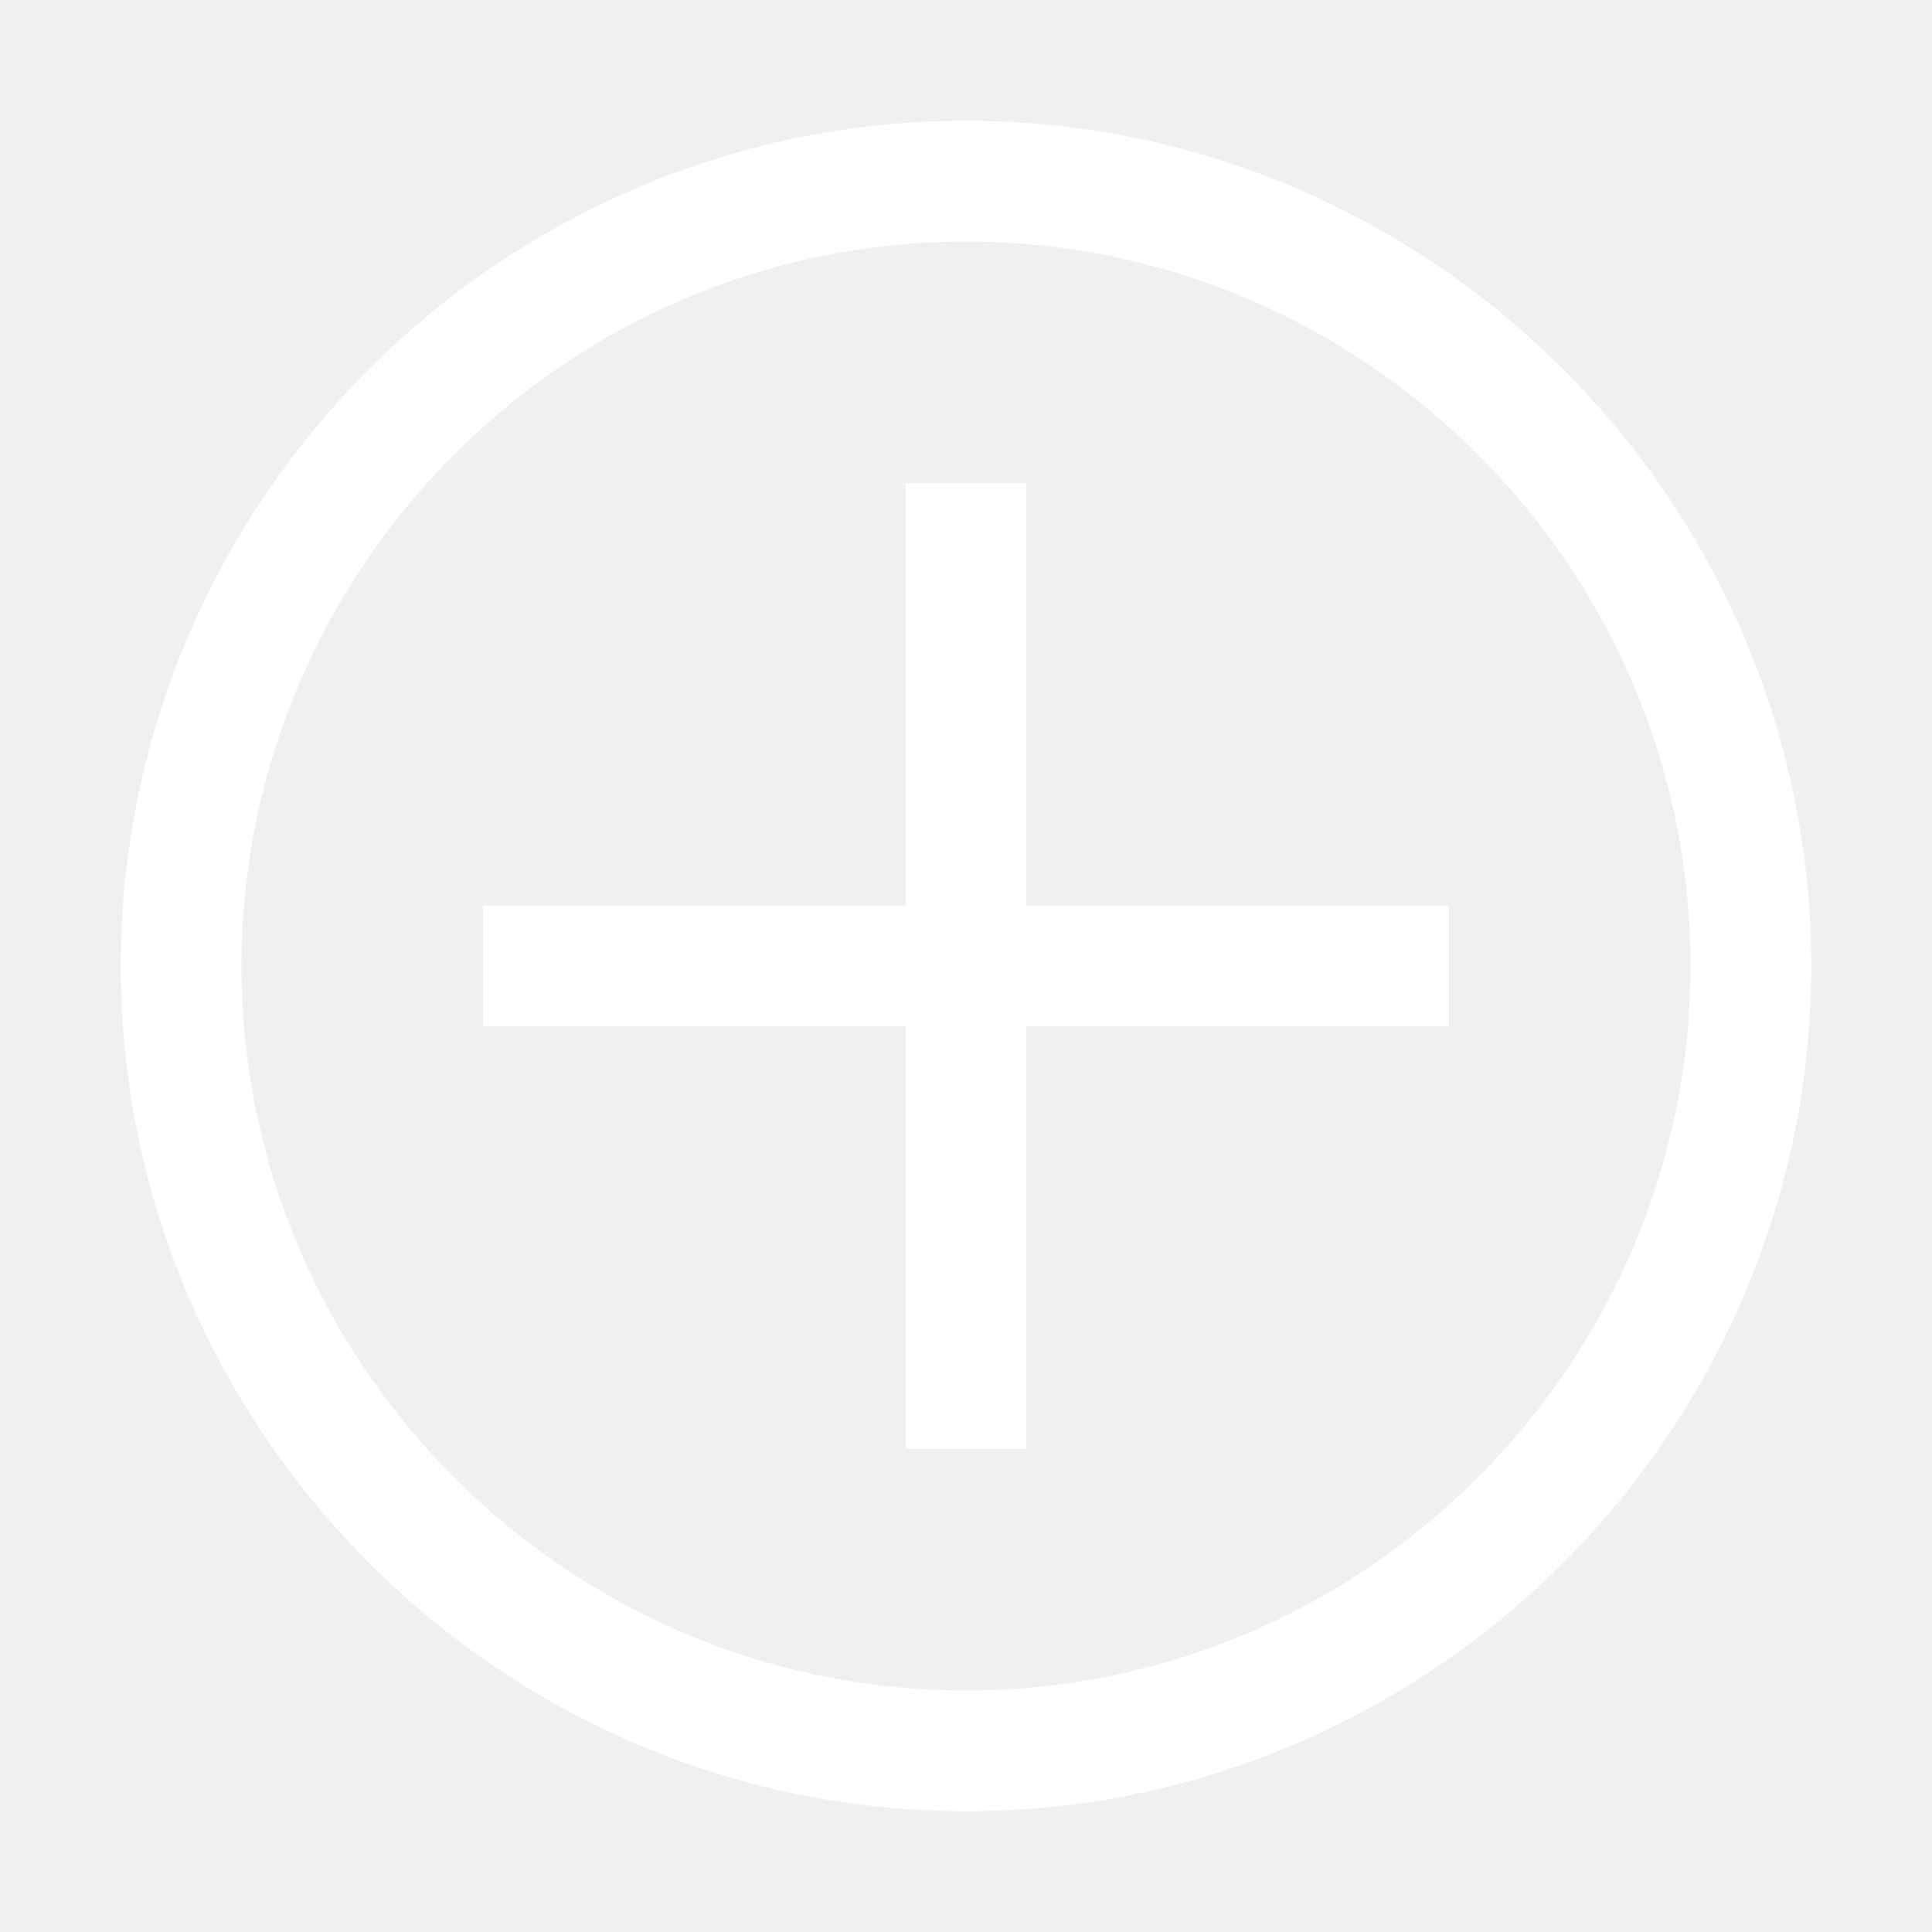
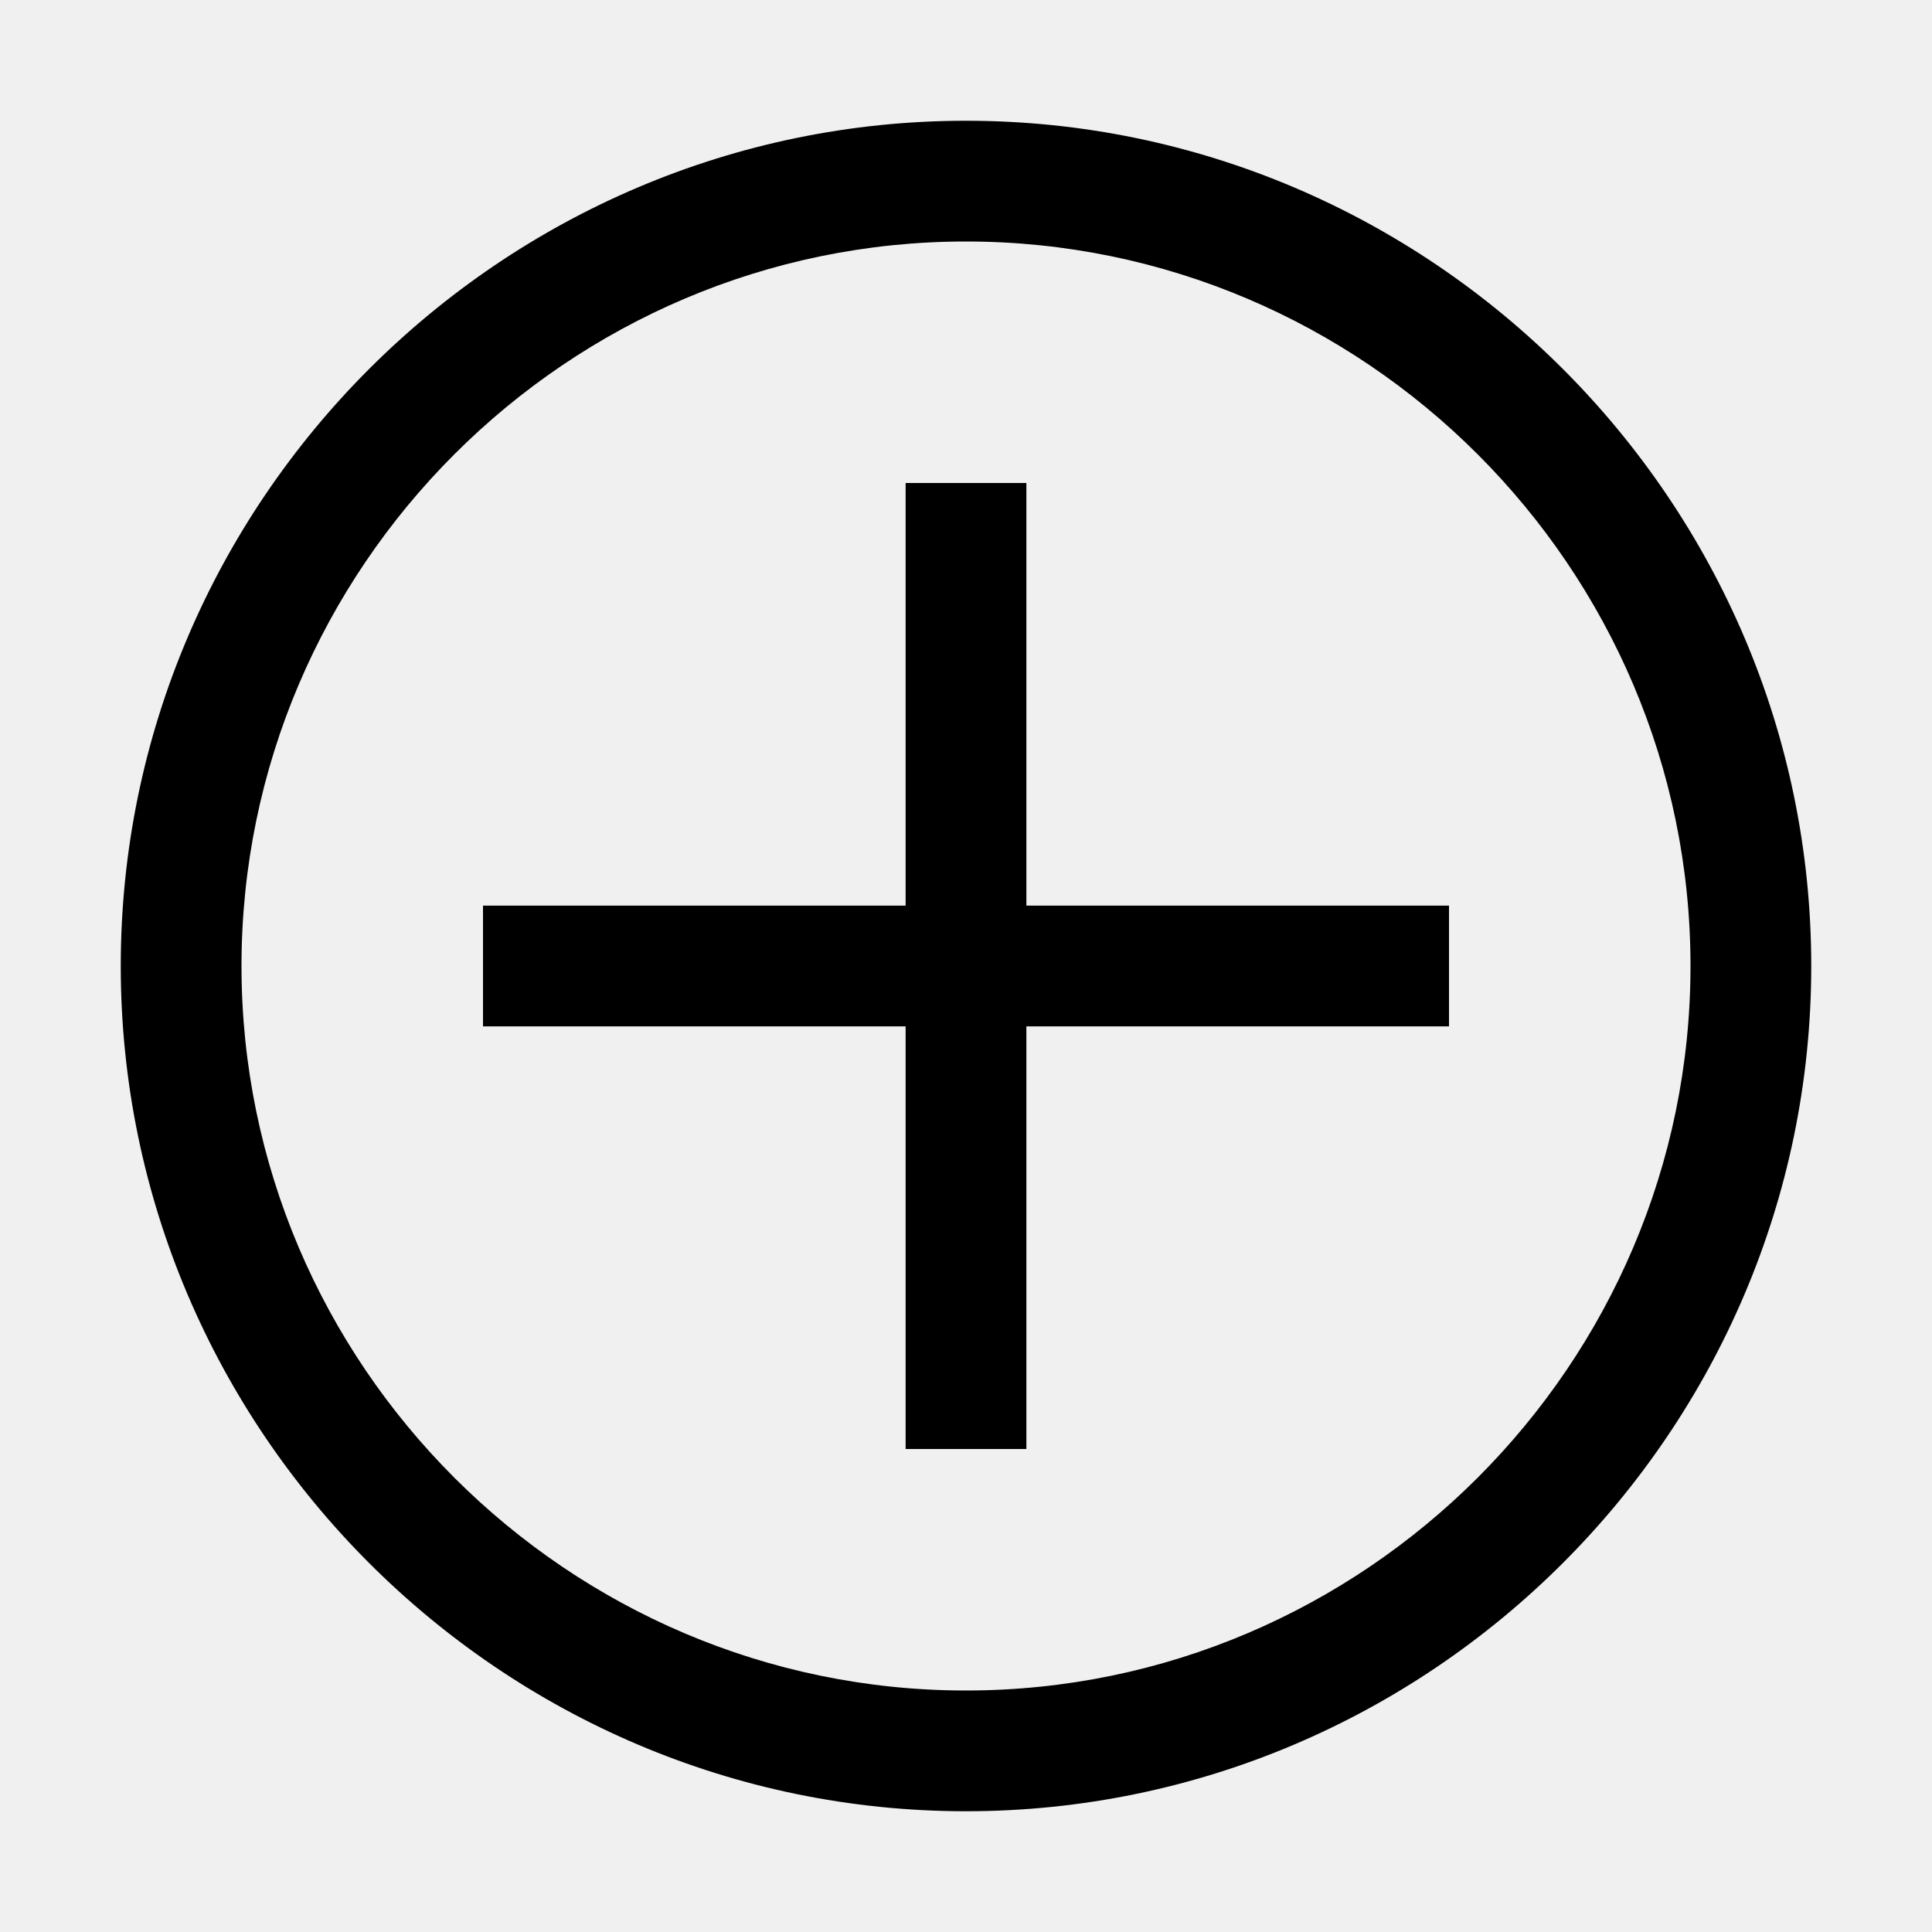
<svg xmlns="http://www.w3.org/2000/svg" width="32" height="32" viewBox="0 0 32 32" fill="none">
-   <path d="M16 4C22.6 4 28 9.4 28 16C28 22.6 22.6 28 16 28C9.4 28 4 22.6 4 16C4 9.4 9.4 4 16 4ZM16 2C8.3 2 2 8.3 2 16C2 23.7 8.3 30 16 30C23.7 30 30 23.7 30 16C30 8.3 23.7 2 16 2Z" fill="white" />
-   <path d="M24 15H17V8H15V15H8V17H15V24H17V17H24V15Z" fill="white" />
+   <path d="M16 4C22.6 4 28 9.4 28 16C28 22.6 22.6 28 16 28C9.4 28 4 22.6 4 16C4 9.4 9.4 4 16 4ZM16 2C8.3 2 2 8.3 2 16C2 23.7 8.3 30 16 30C23.7 30 30 23.7 30 16C30 8.3 23.7 2 16 2Z" fill="black" />
+   <path d="M24 15H17V8H15V15H8V17H15V24H17V17H24V15Z" fill="black" />
</svg>
